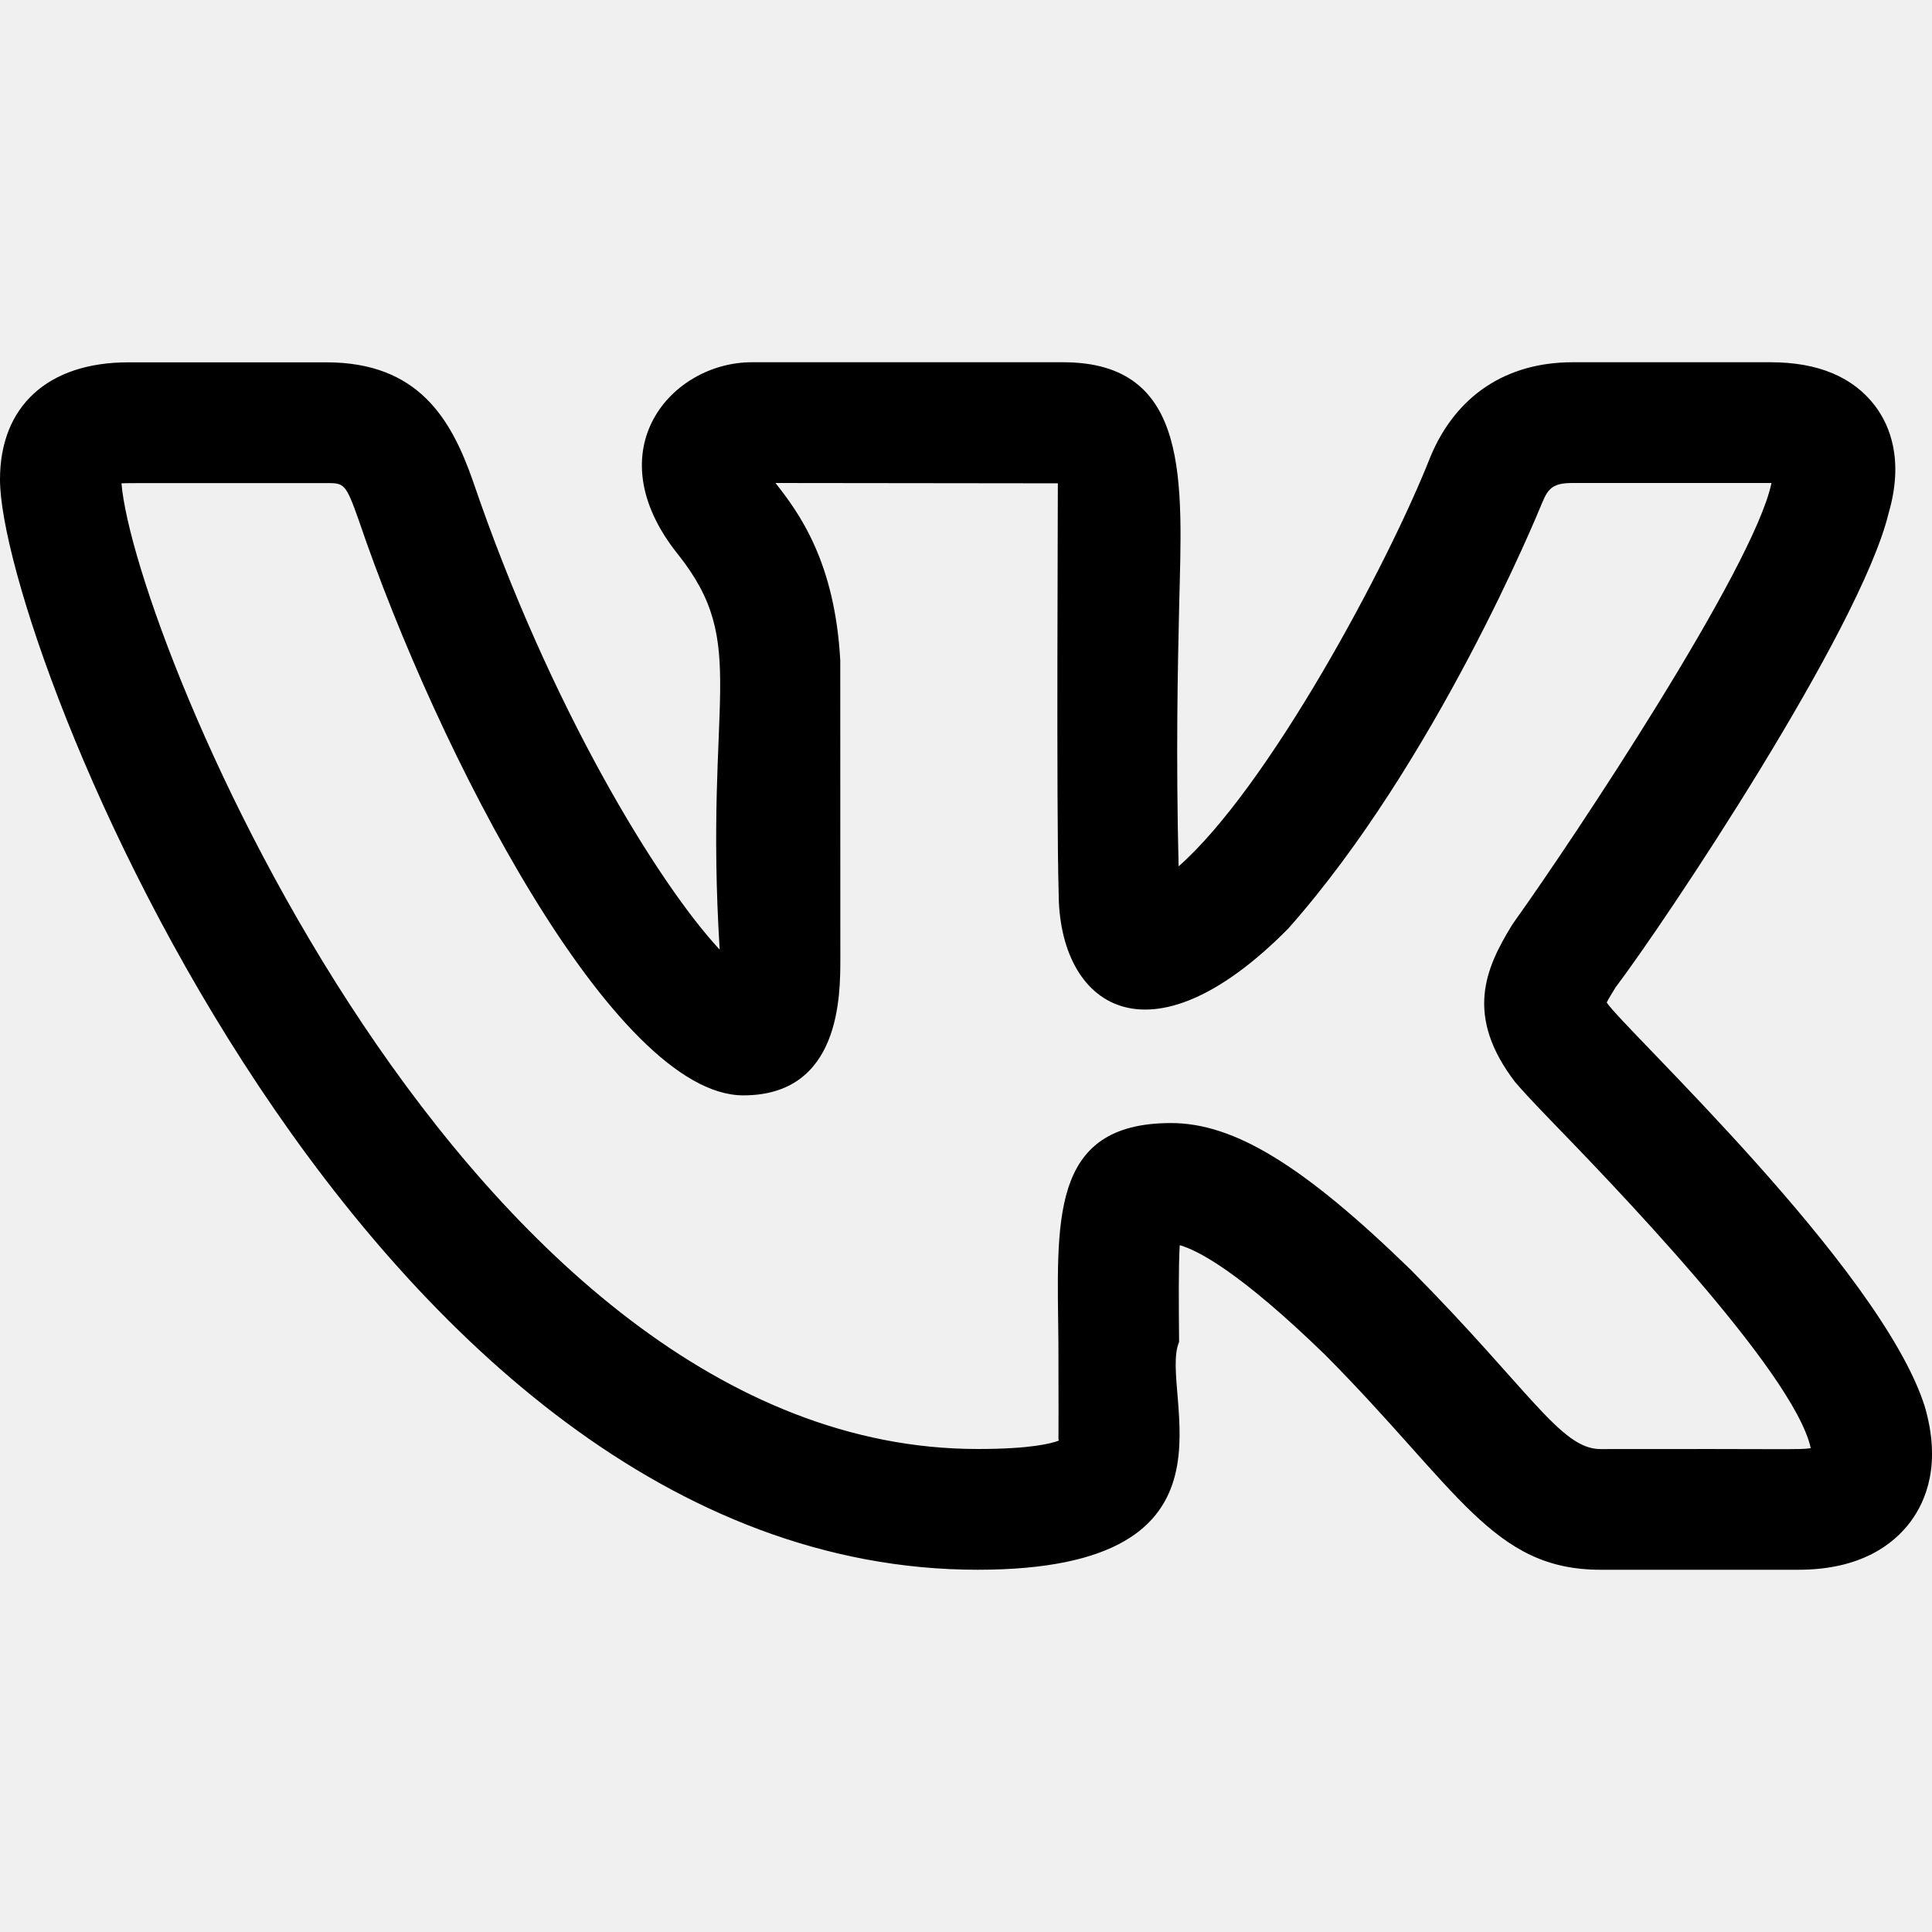
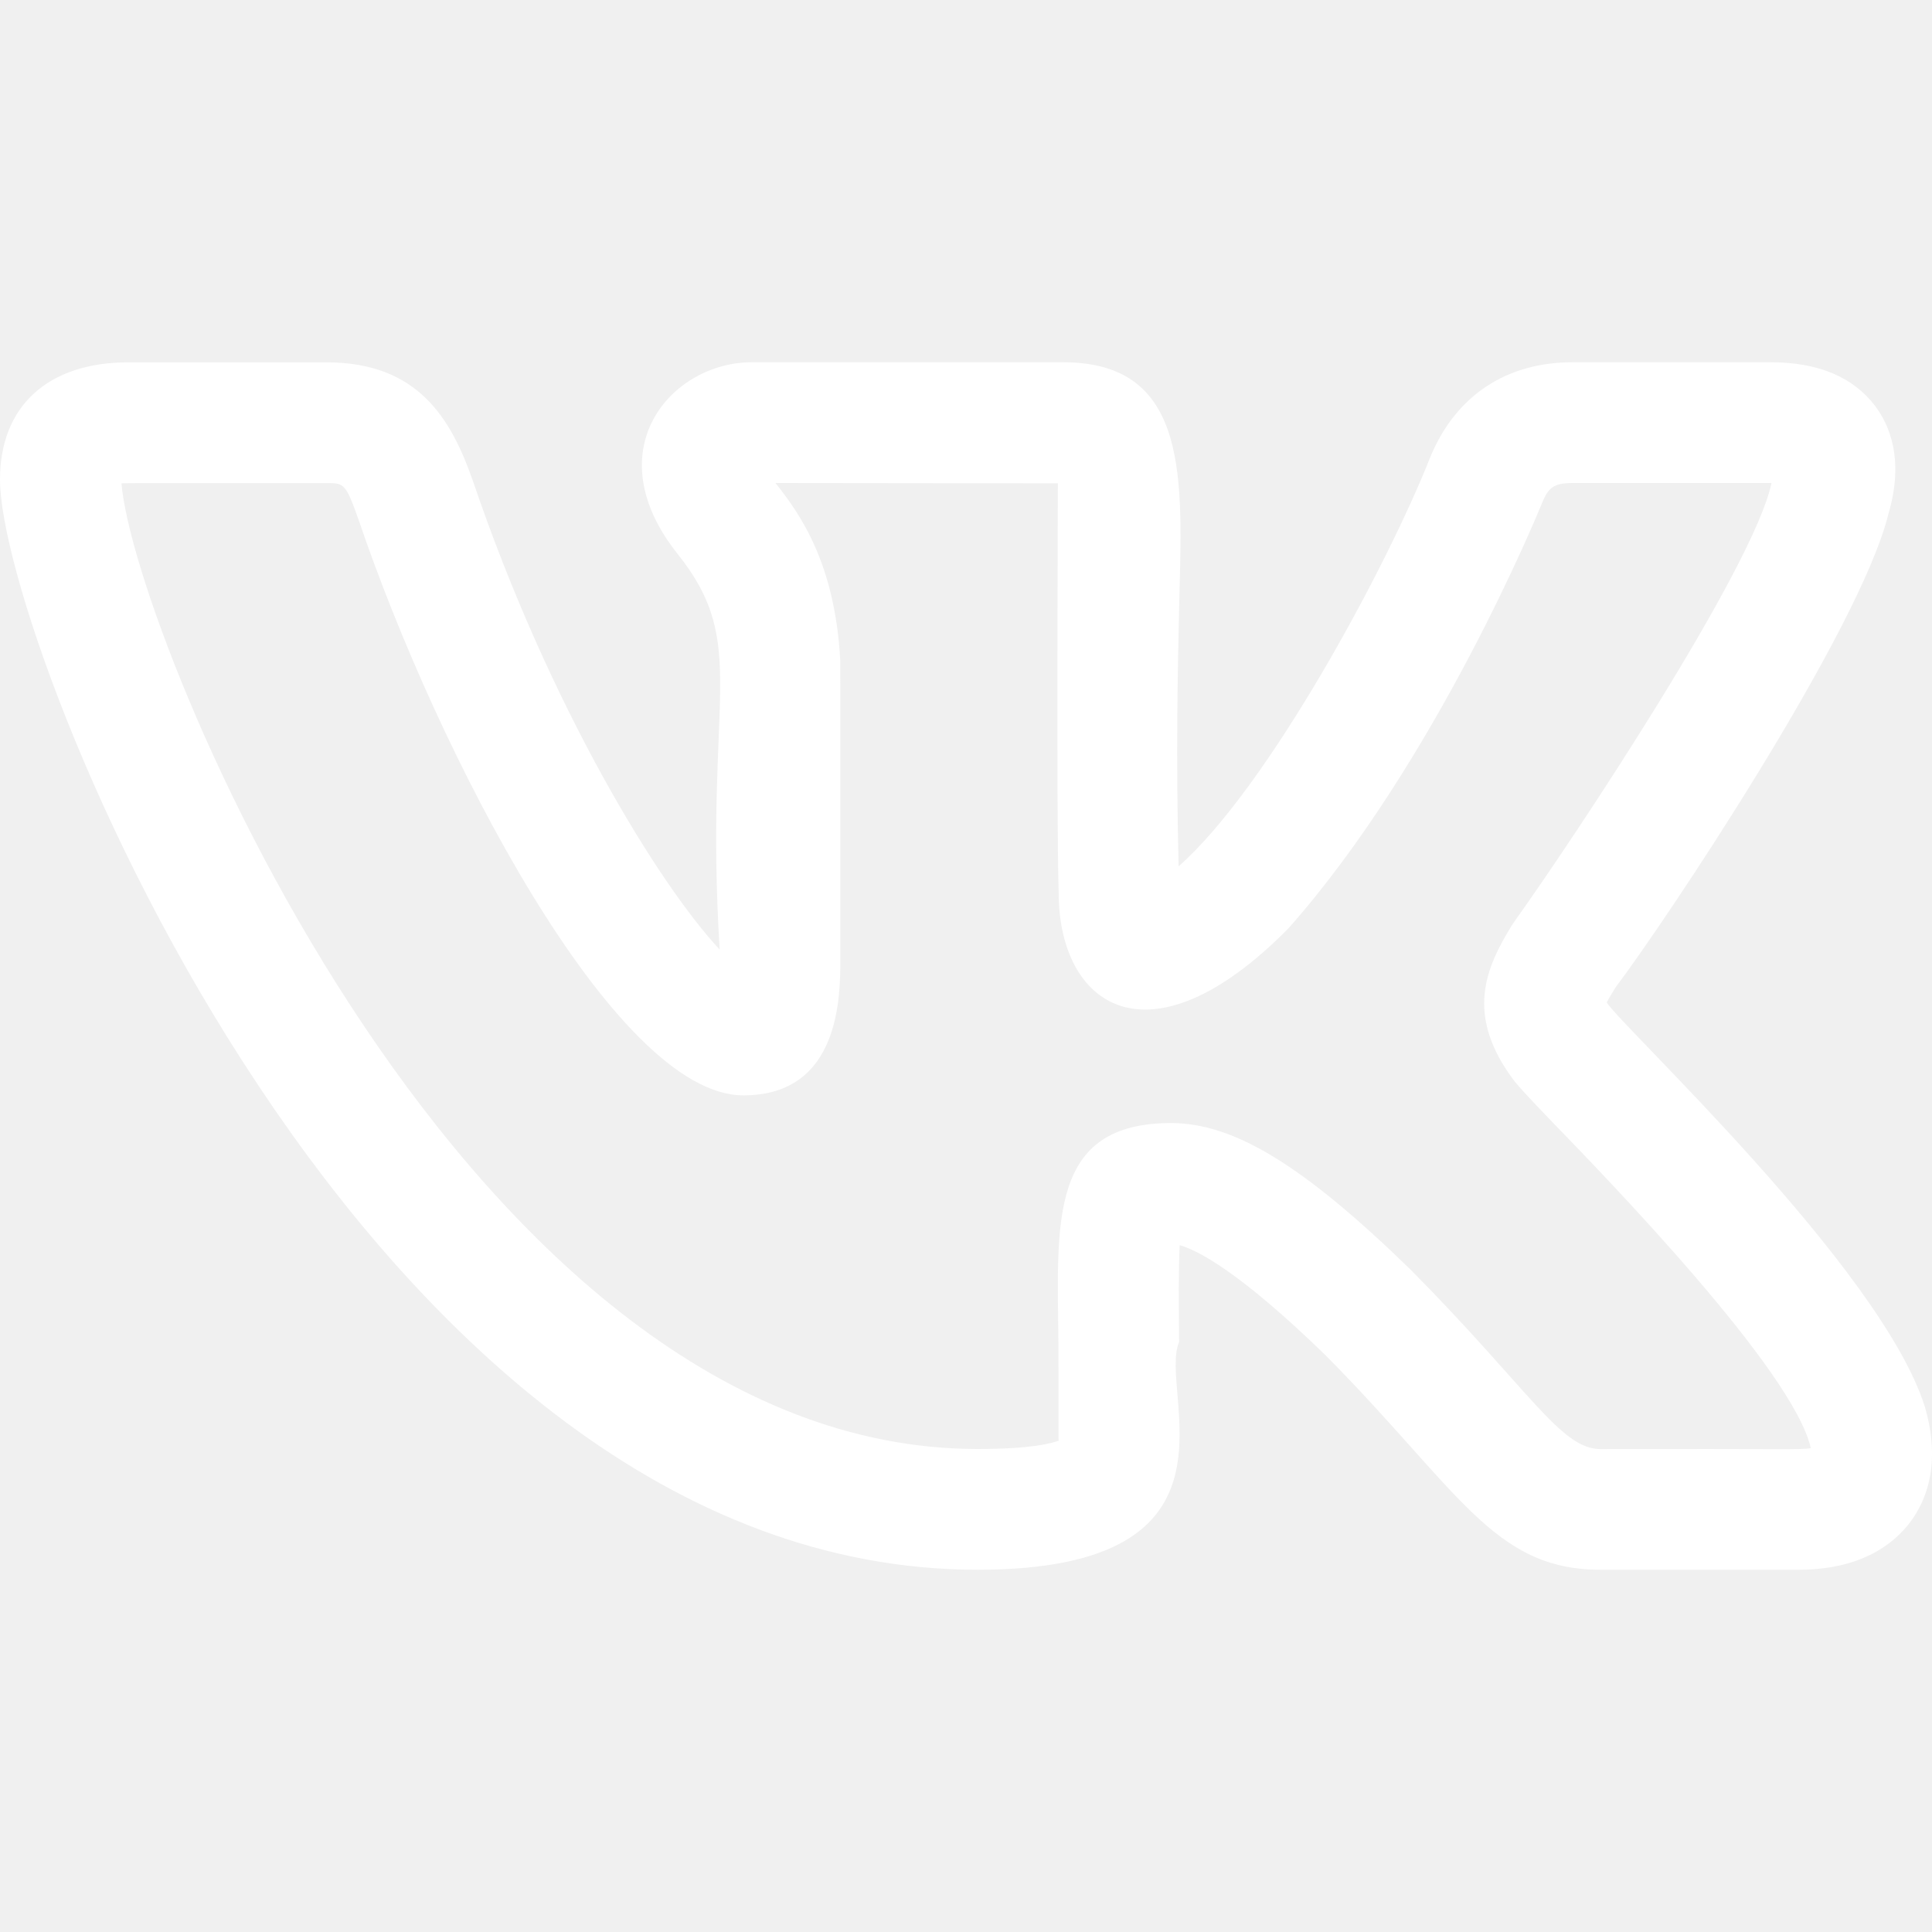
- <svg xmlns="http://www.w3.org/2000/svg" id="regular" enable-background="new 0 0 24 24" height="512" viewBox="0 0 24 24" width="512">
+ <svg xmlns="http://www.w3.org/2000/svg" id="regular" enable-background="new 0 0 24 24" fill="#fff" height="512" viewBox="0 0 24 24" width="512">
  <path d="m12.145 19.5c3.472 0 2.234-2.198 2.502-2.83-.004-.472-.008-.926.008-1.202.22.062.739.325 1.811 1.367 1.655 1.67 2.078 2.665 3.415 2.665h2.461c.78 0 1.186-.323 1.389-.594.196-.262.388-.722.178-1.438-.549-1.724-3.751-4.701-3.95-5.015.03-.058.078-.135.103-.175h-.002c.632-.835 3.044-4.449 3.399-5.895.001-.002.002-.005.002-.008.192-.66.016-1.088-.166-1.33-.274-.362-.71-.545-1.299-.545h-2.461c-.824 0-1.449.415-1.765 1.172-.529 1.345-2.015 4.111-3.129 5.09-.034-1.387-.011-2.446.007-3.233.036-1.535.152-3.029-1.441-3.029h-3.868c-.998 0-1.953 1.09-.919 2.384.904 1.134.325 1.766.52 4.912-.76-.815-2.112-3.016-3.068-5.829-.268-.761-.674-1.466-1.817-1.466h-2.461c-.998 0-1.594.544-1.594 1.455 0 2.046 4.529 13.544 12.145 13.544zm-8.09-13.499c.217 0 .239 0 .4.457.979 2.883 3.175 7.149 4.779 7.149 1.205 0 1.205-1.235 1.205-1.7l-.001-3.702c-.066-1.225-.512-1.835-.805-2.205l3.508.004c.002.017-.02 4.095.01 5.083 0 1.403 1.114 2.207 2.853.447 1.835-2.071 3.104-5.167 3.155-5.293.075-.18.14-.241.376-.241h2.461.01c-.001.003-.001.006-.002.009-.225 1.05-2.446 4.396-3.189 5.435-.012.016-.023.033-.034.05-.327.534-.593 1.124.045 1.954h.001c.058.07.209.234.429.462.684.706 3.03 3.12 3.238 4.08-.138.022-.288.006-2.613.011-.495 0-.882-.74-2.359-2.23-1.328-1.292-2.19-1.82-2.975-1.82-1.524 0-1.413 1.237-1.399 2.733.005 1.622-.005 1.109.006 1.211-.089.035-.344.105-1.009.105-6.345 0-10.477-10.071-10.636-11.996.055-.005.812-.002 2.546-.003z" />
</svg>
